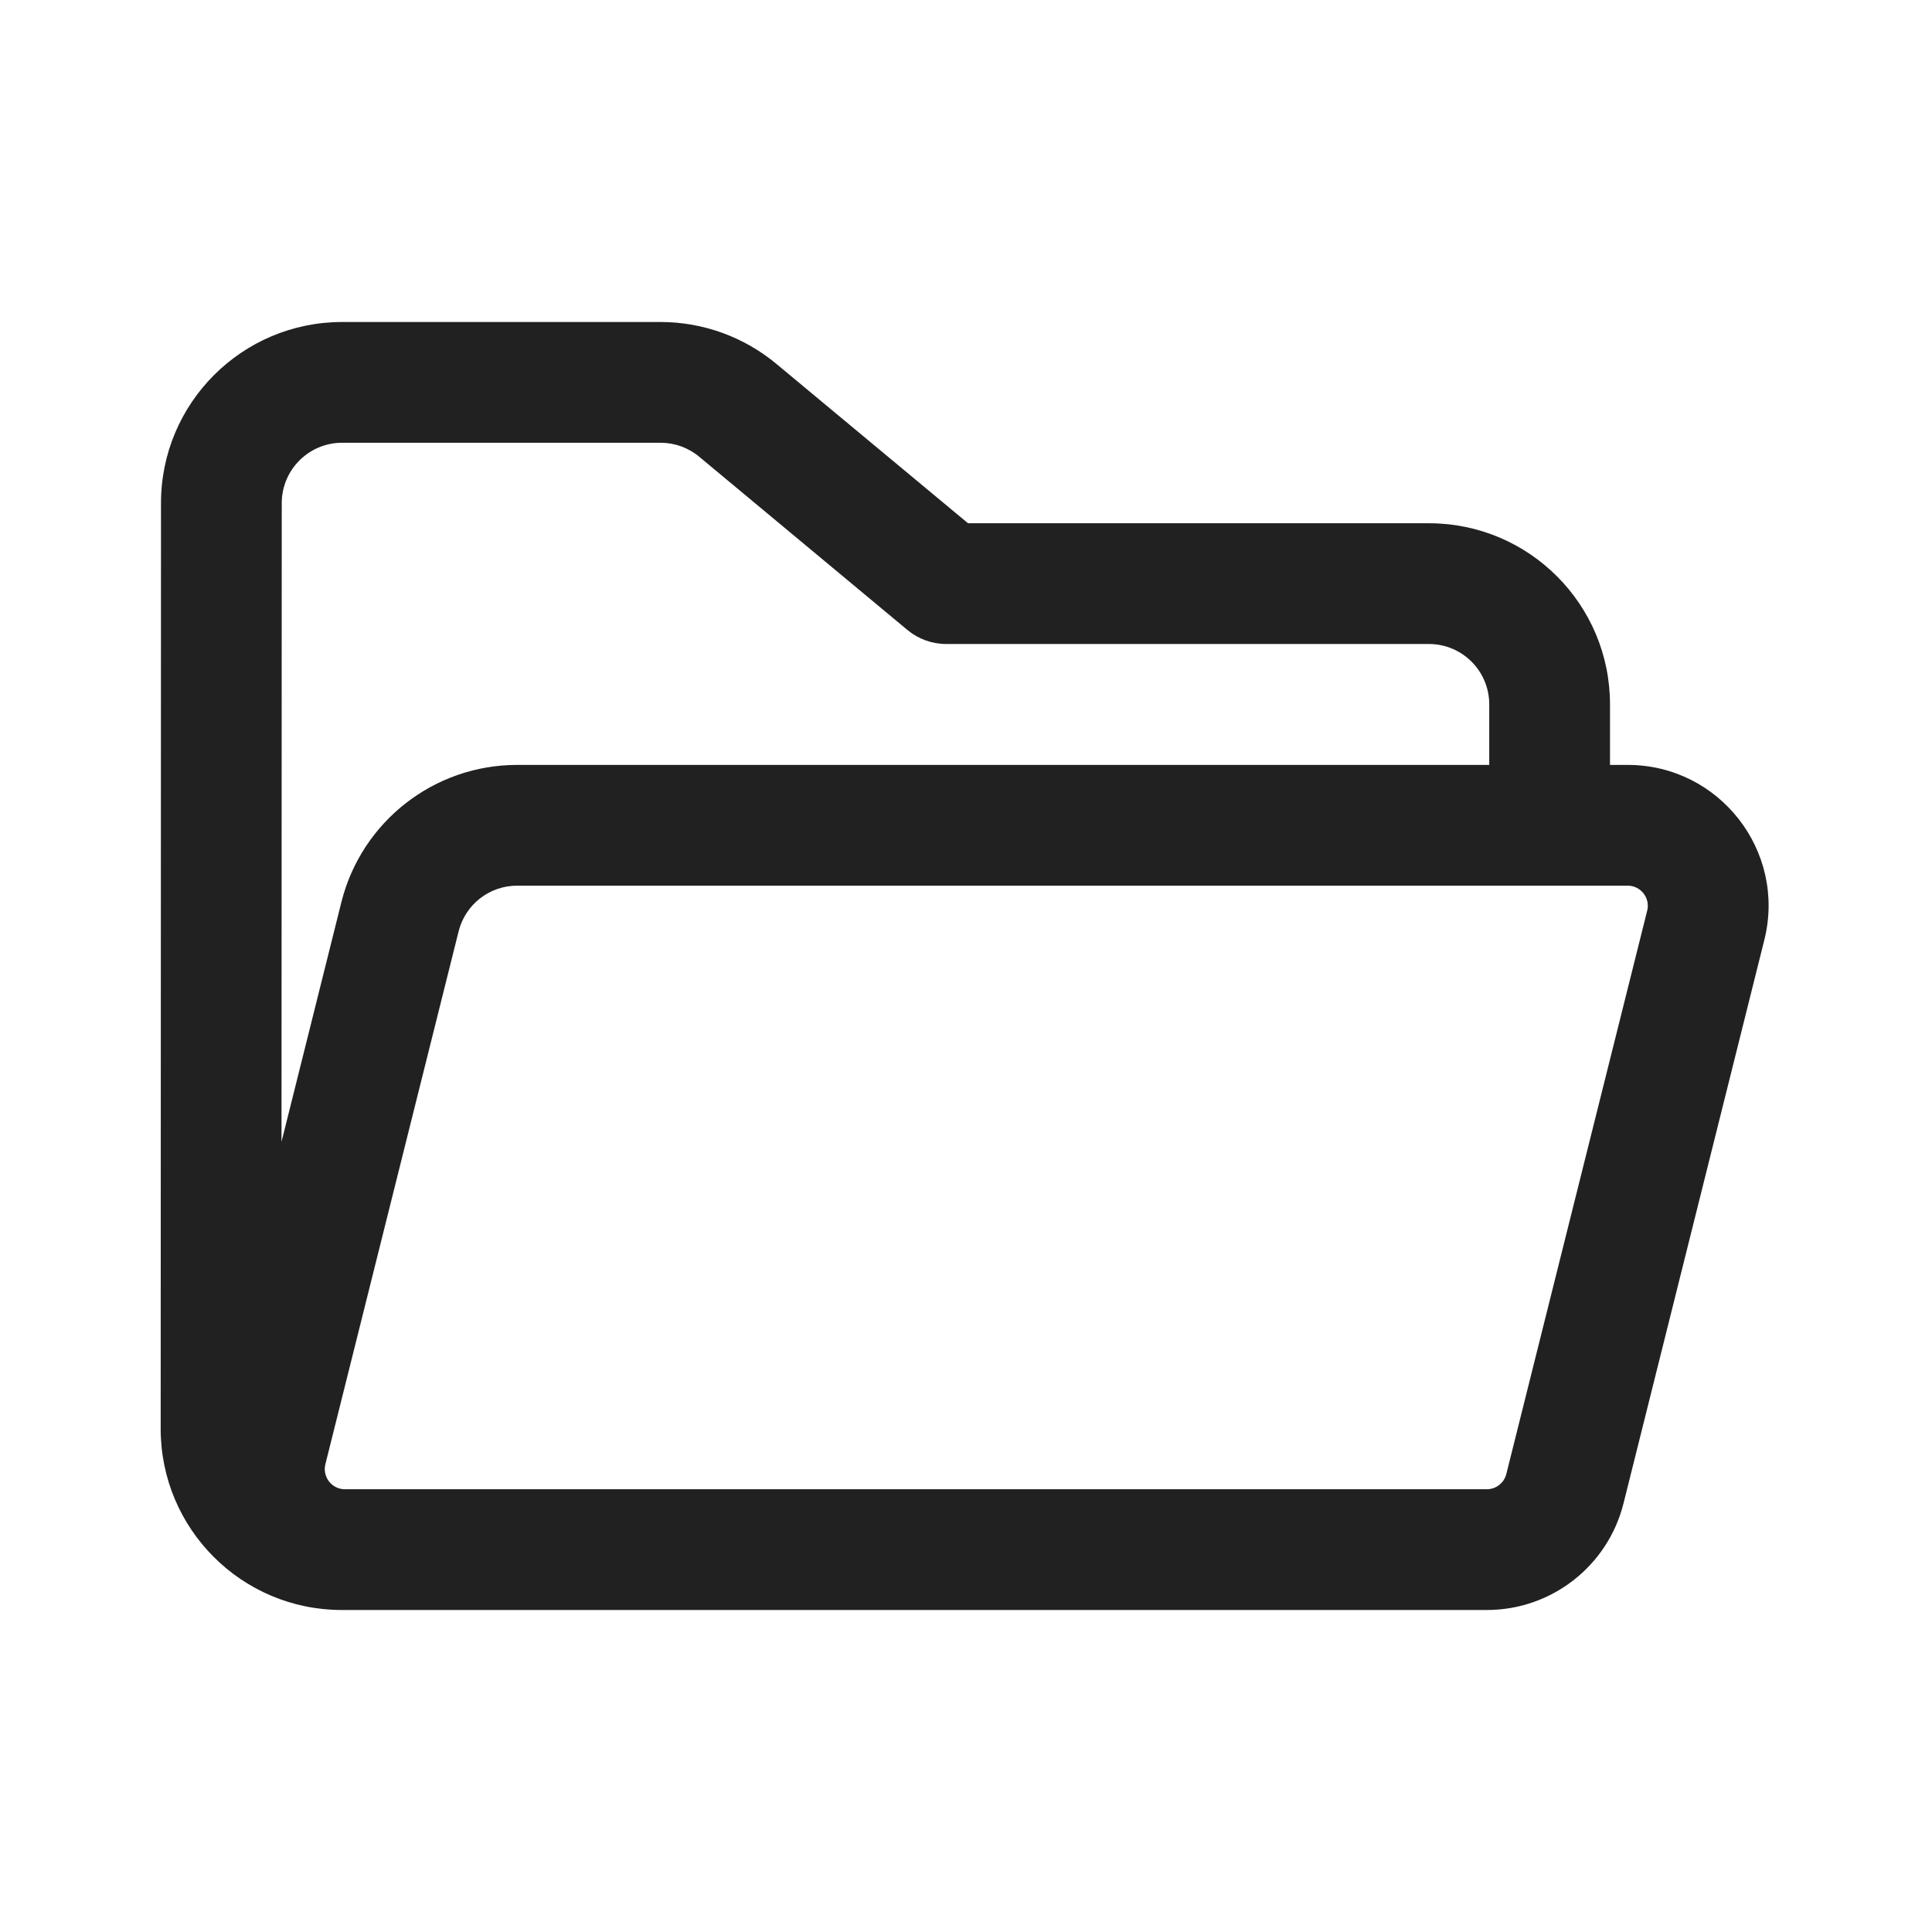
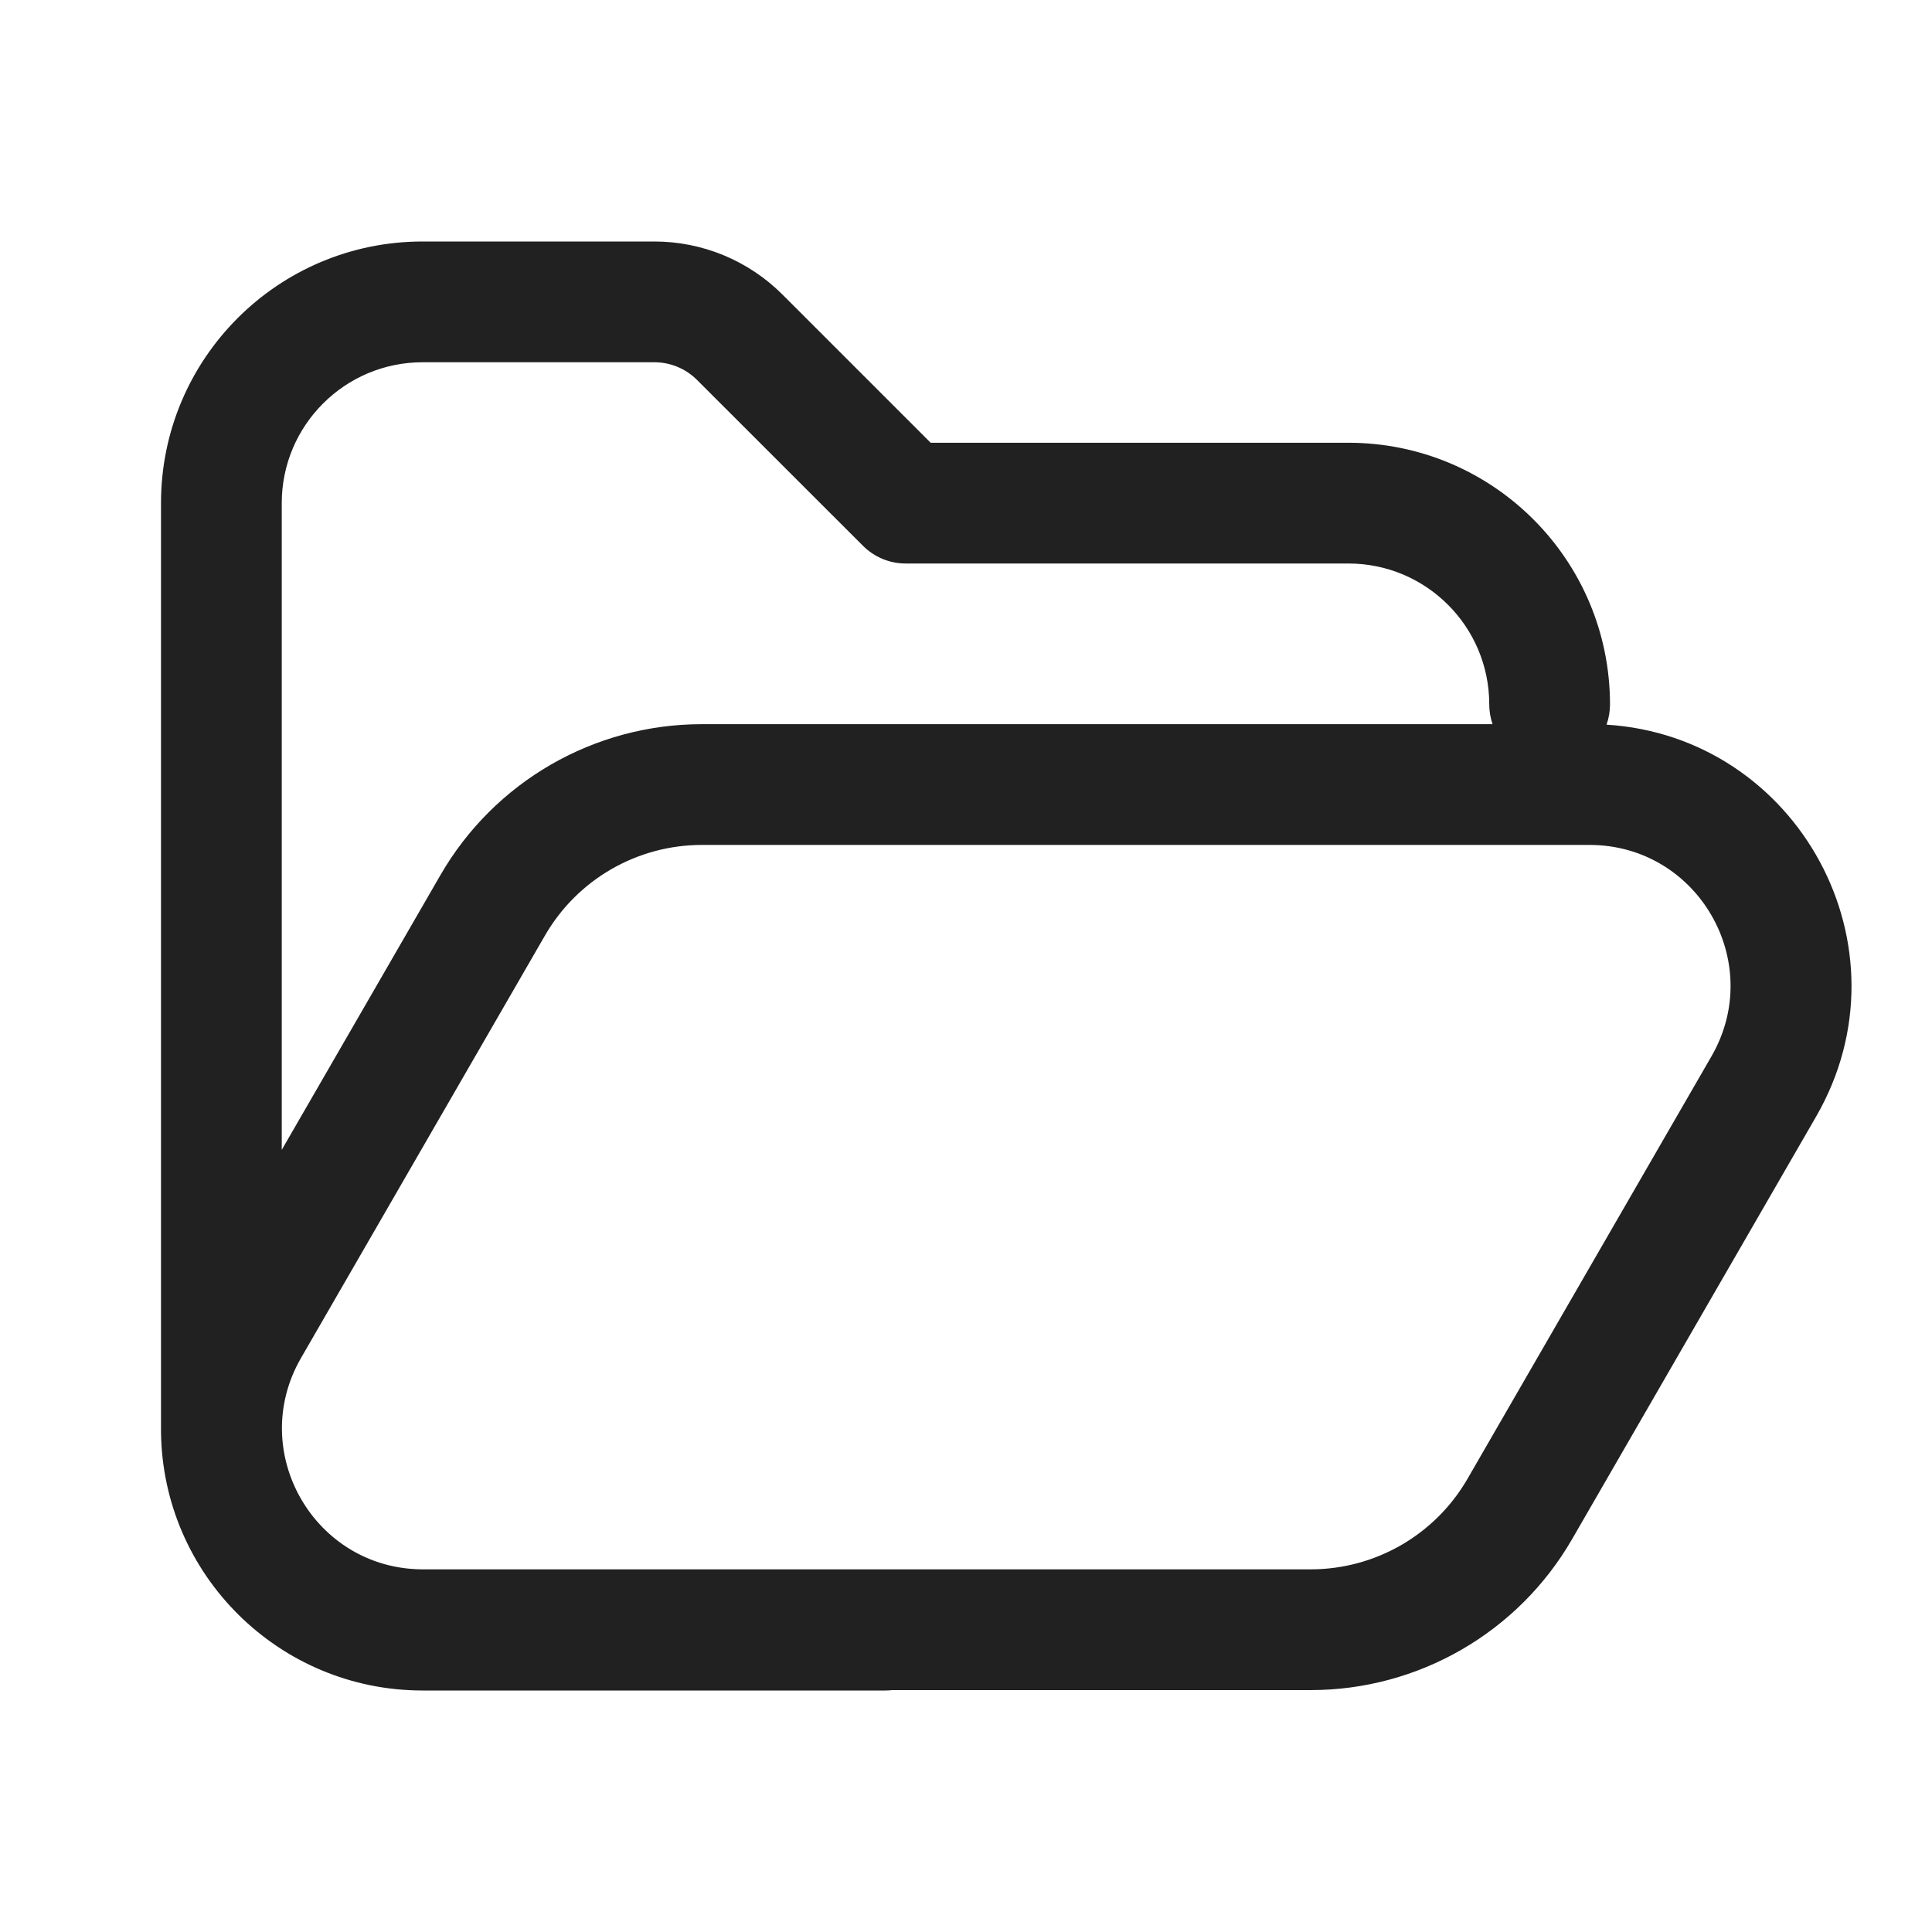
<svg xmlns="http://www.w3.org/2000/svg" width="24" height="24" viewBox="0 0 24 24" fill="none">
-   <path d="M20 9.502V8.75C20 7.507 18.993 6.5 17.75 6.5H12.025L9.644 4.52C9.24 4.184 8.731 4 8.206 4H4.25C3.008 4 2 5.007 2 6.249L1.996 17.749C1.996 18.992 3.003 20 4.246 20H4.272C4.277 20 4.281 20 4.285 20H18.47C19.273 20 19.973 19.454 20.168 18.675L21.917 11.677C22.194 10.572 21.358 9.502 20.22 9.502H20ZM4.25 5.5H8.206C8.381 5.5 8.55 5.561 8.685 5.673L11.274 7.827C11.409 7.939 11.579 8 11.754 8H17.75C18.165 8 18.5 8.336 18.5 8.75V9.502H6.424C5.392 9.502 4.492 10.205 4.241 11.206L3.497 14.184L3.5 6.25C3.5 5.836 3.836 5.5 4.25 5.5ZM5.697 11.57C5.78 11.236 6.08 11.002 6.424 11.002H20.22C20.382 11.002 20.502 11.155 20.462 11.313L18.712 18.311C18.684 18.422 18.584 18.5 18.47 18.5H4.285C4.122 18.5 4.003 18.347 4.042 18.189L5.697 11.57Z" fill="#212121" />
+   <path d="M3.5 6.25C3.5 5.284 4.284 4.5 5.25 4.5H8.129C8.328 4.5 8.518 4.579 8.659 4.72L10.72 6.78C10.861 6.921 11.051 7 11.25 7H16.75C17.717 7 18.5 7.784 18.5 8.75C18.5 8.836 18.515 8.919 18.541 8.996L8.719 8.996C7.379 8.996 6.141 9.71 5.471 10.871L3.5 14.284V6.25ZM2 17.788C2.021 19.566 3.468 21 5.25 21H11C11.029 21 11.058 20.998 11.086 20.995H16.281C17.621 20.995 18.859 20.28 19.529 19.12L22.56 13.871C23.775 11.766 22.334 9.15 19.957 9.002C19.985 8.923 20 8.838 20 8.75C20 6.955 18.545 5.5 16.75 5.5H11.561L9.72 3.659C9.298 3.237 8.726 3 8.129 3H5.25C3.455 3 2 4.455 2 6.25V17.71C2 17.736 2 17.762 2 17.788ZM8.719 10.496L19.745 10.496C21.092 10.496 21.934 11.954 21.261 13.121L18.23 18.37C17.828 19.066 17.085 19.495 16.281 19.495H5.255C3.908 19.495 3.066 18.037 3.739 16.87L6.77 11.621C7.172 10.925 7.915 10.496 8.719 10.496Z" fill="#212121" />
</svg>
